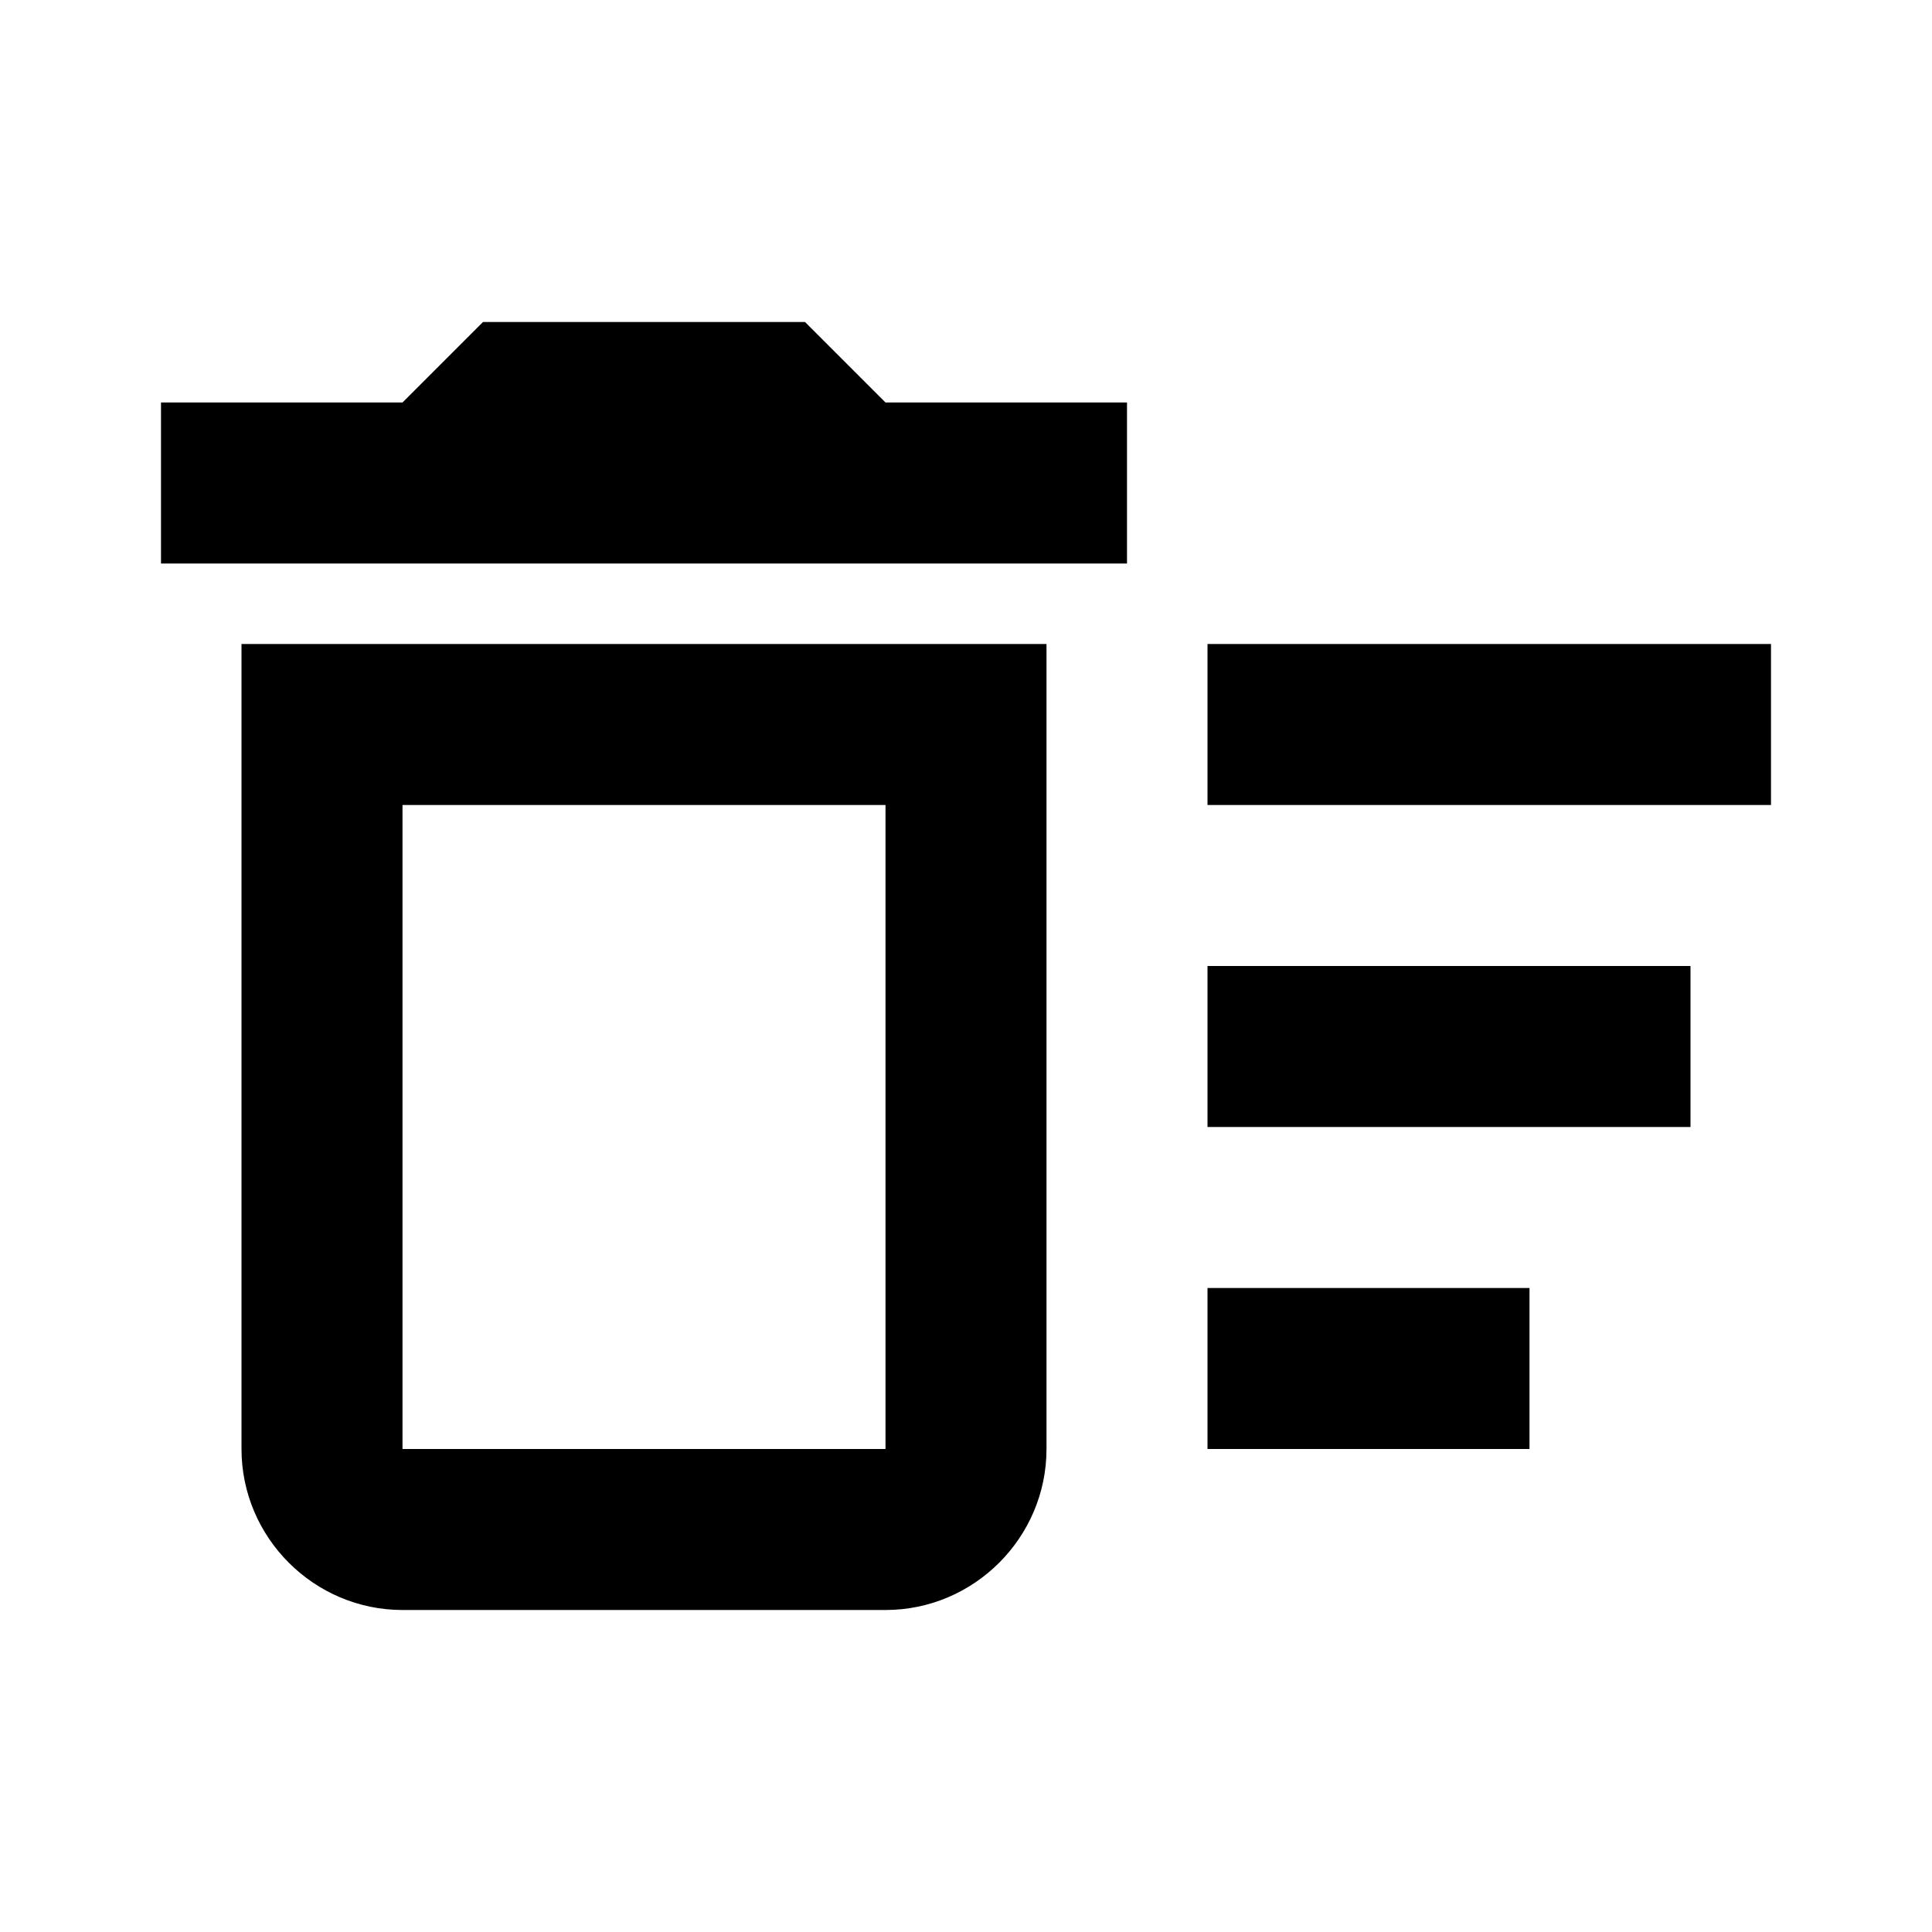
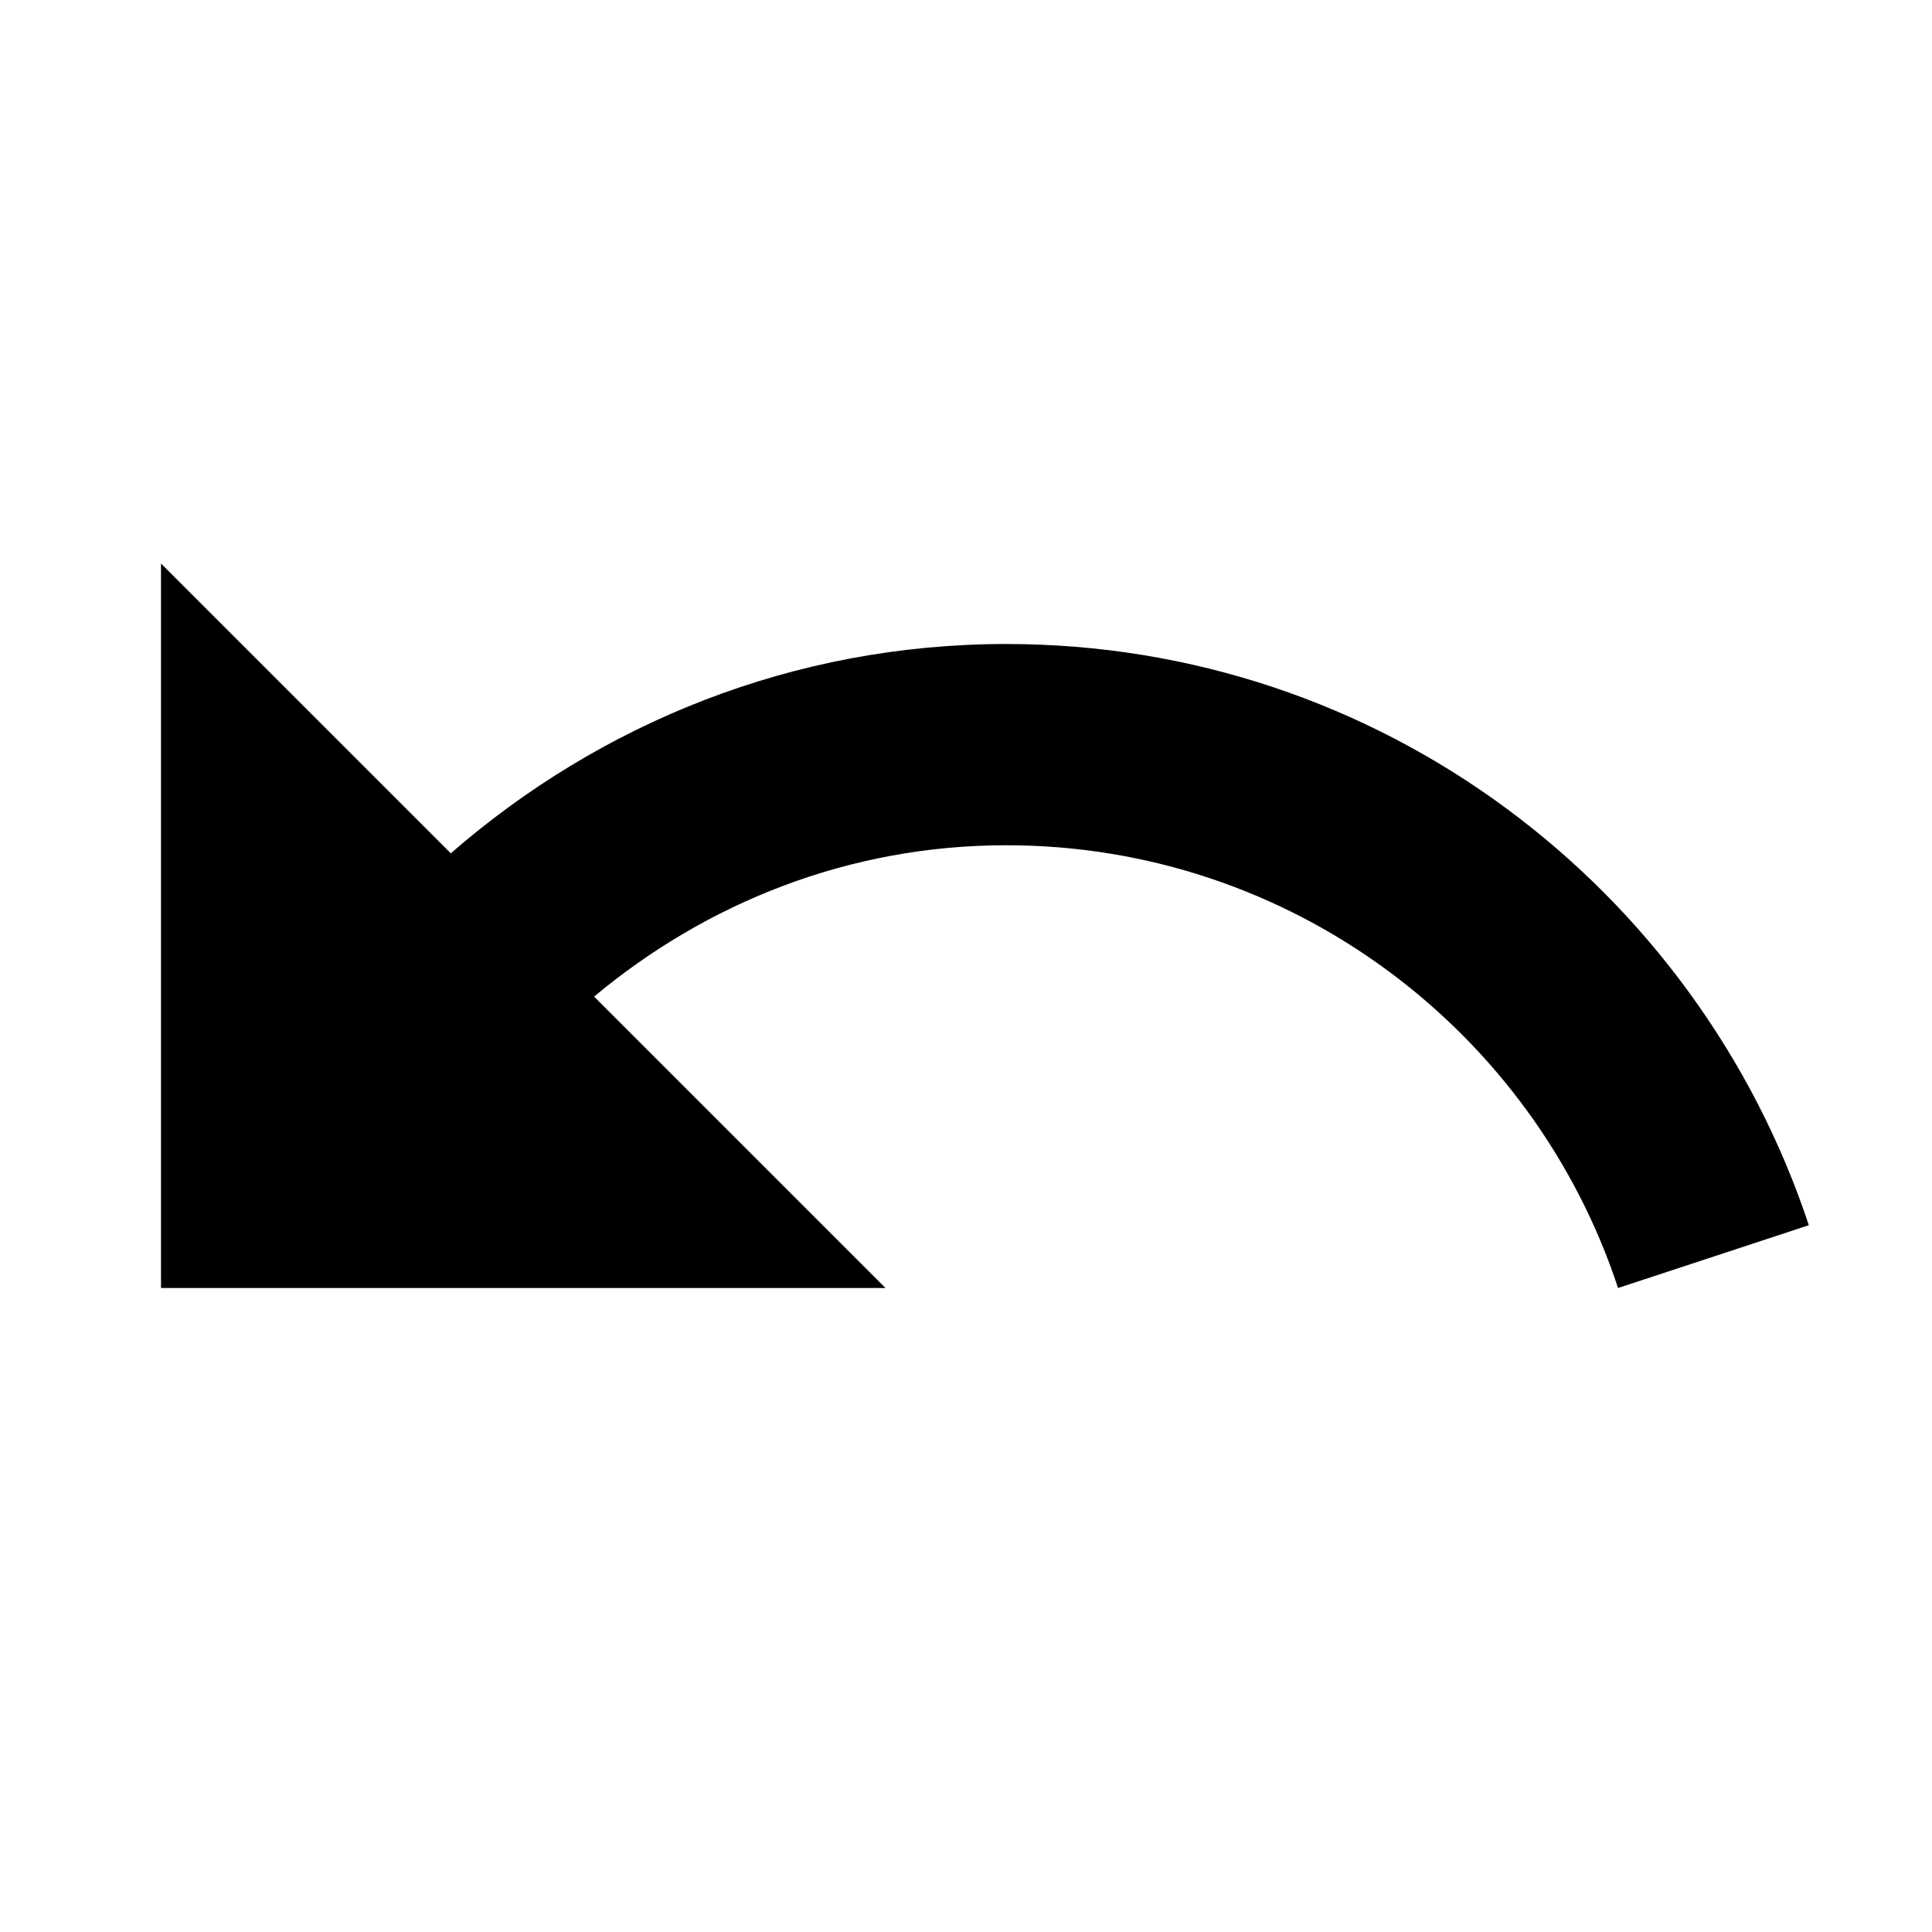
<svg xmlns="http://www.w3.org/2000/svg" height="24px" viewBox="0 0 24 24" width="24px" fill="#000000">
  <path d="M0 0h24v24H0V0z" fill="none" />
-   <path d="M15 16h4v2h-4zm0-8h7v2h-7zm0 4h6v2h-6zM3 18c0 1.1.9 2 2 2h6c1.1 0 2-.9 2-2V8H3v10zm2-8h6v8H5v-8zm5-6H6L5 5H2v2h12V5h-3z" />
+   <path d="M12.5 8c-2.65 0-5.05.99-6.9 2.6L2 7v9h9l-3.62-3.62c1.39-1.16 3.16-1.88 5.12-1.88 3.54 0 6.55 2.31 7.6 5.5l2.37-.78C21.08 11.03 17.15 8 12.5 8z" />
</svg>
